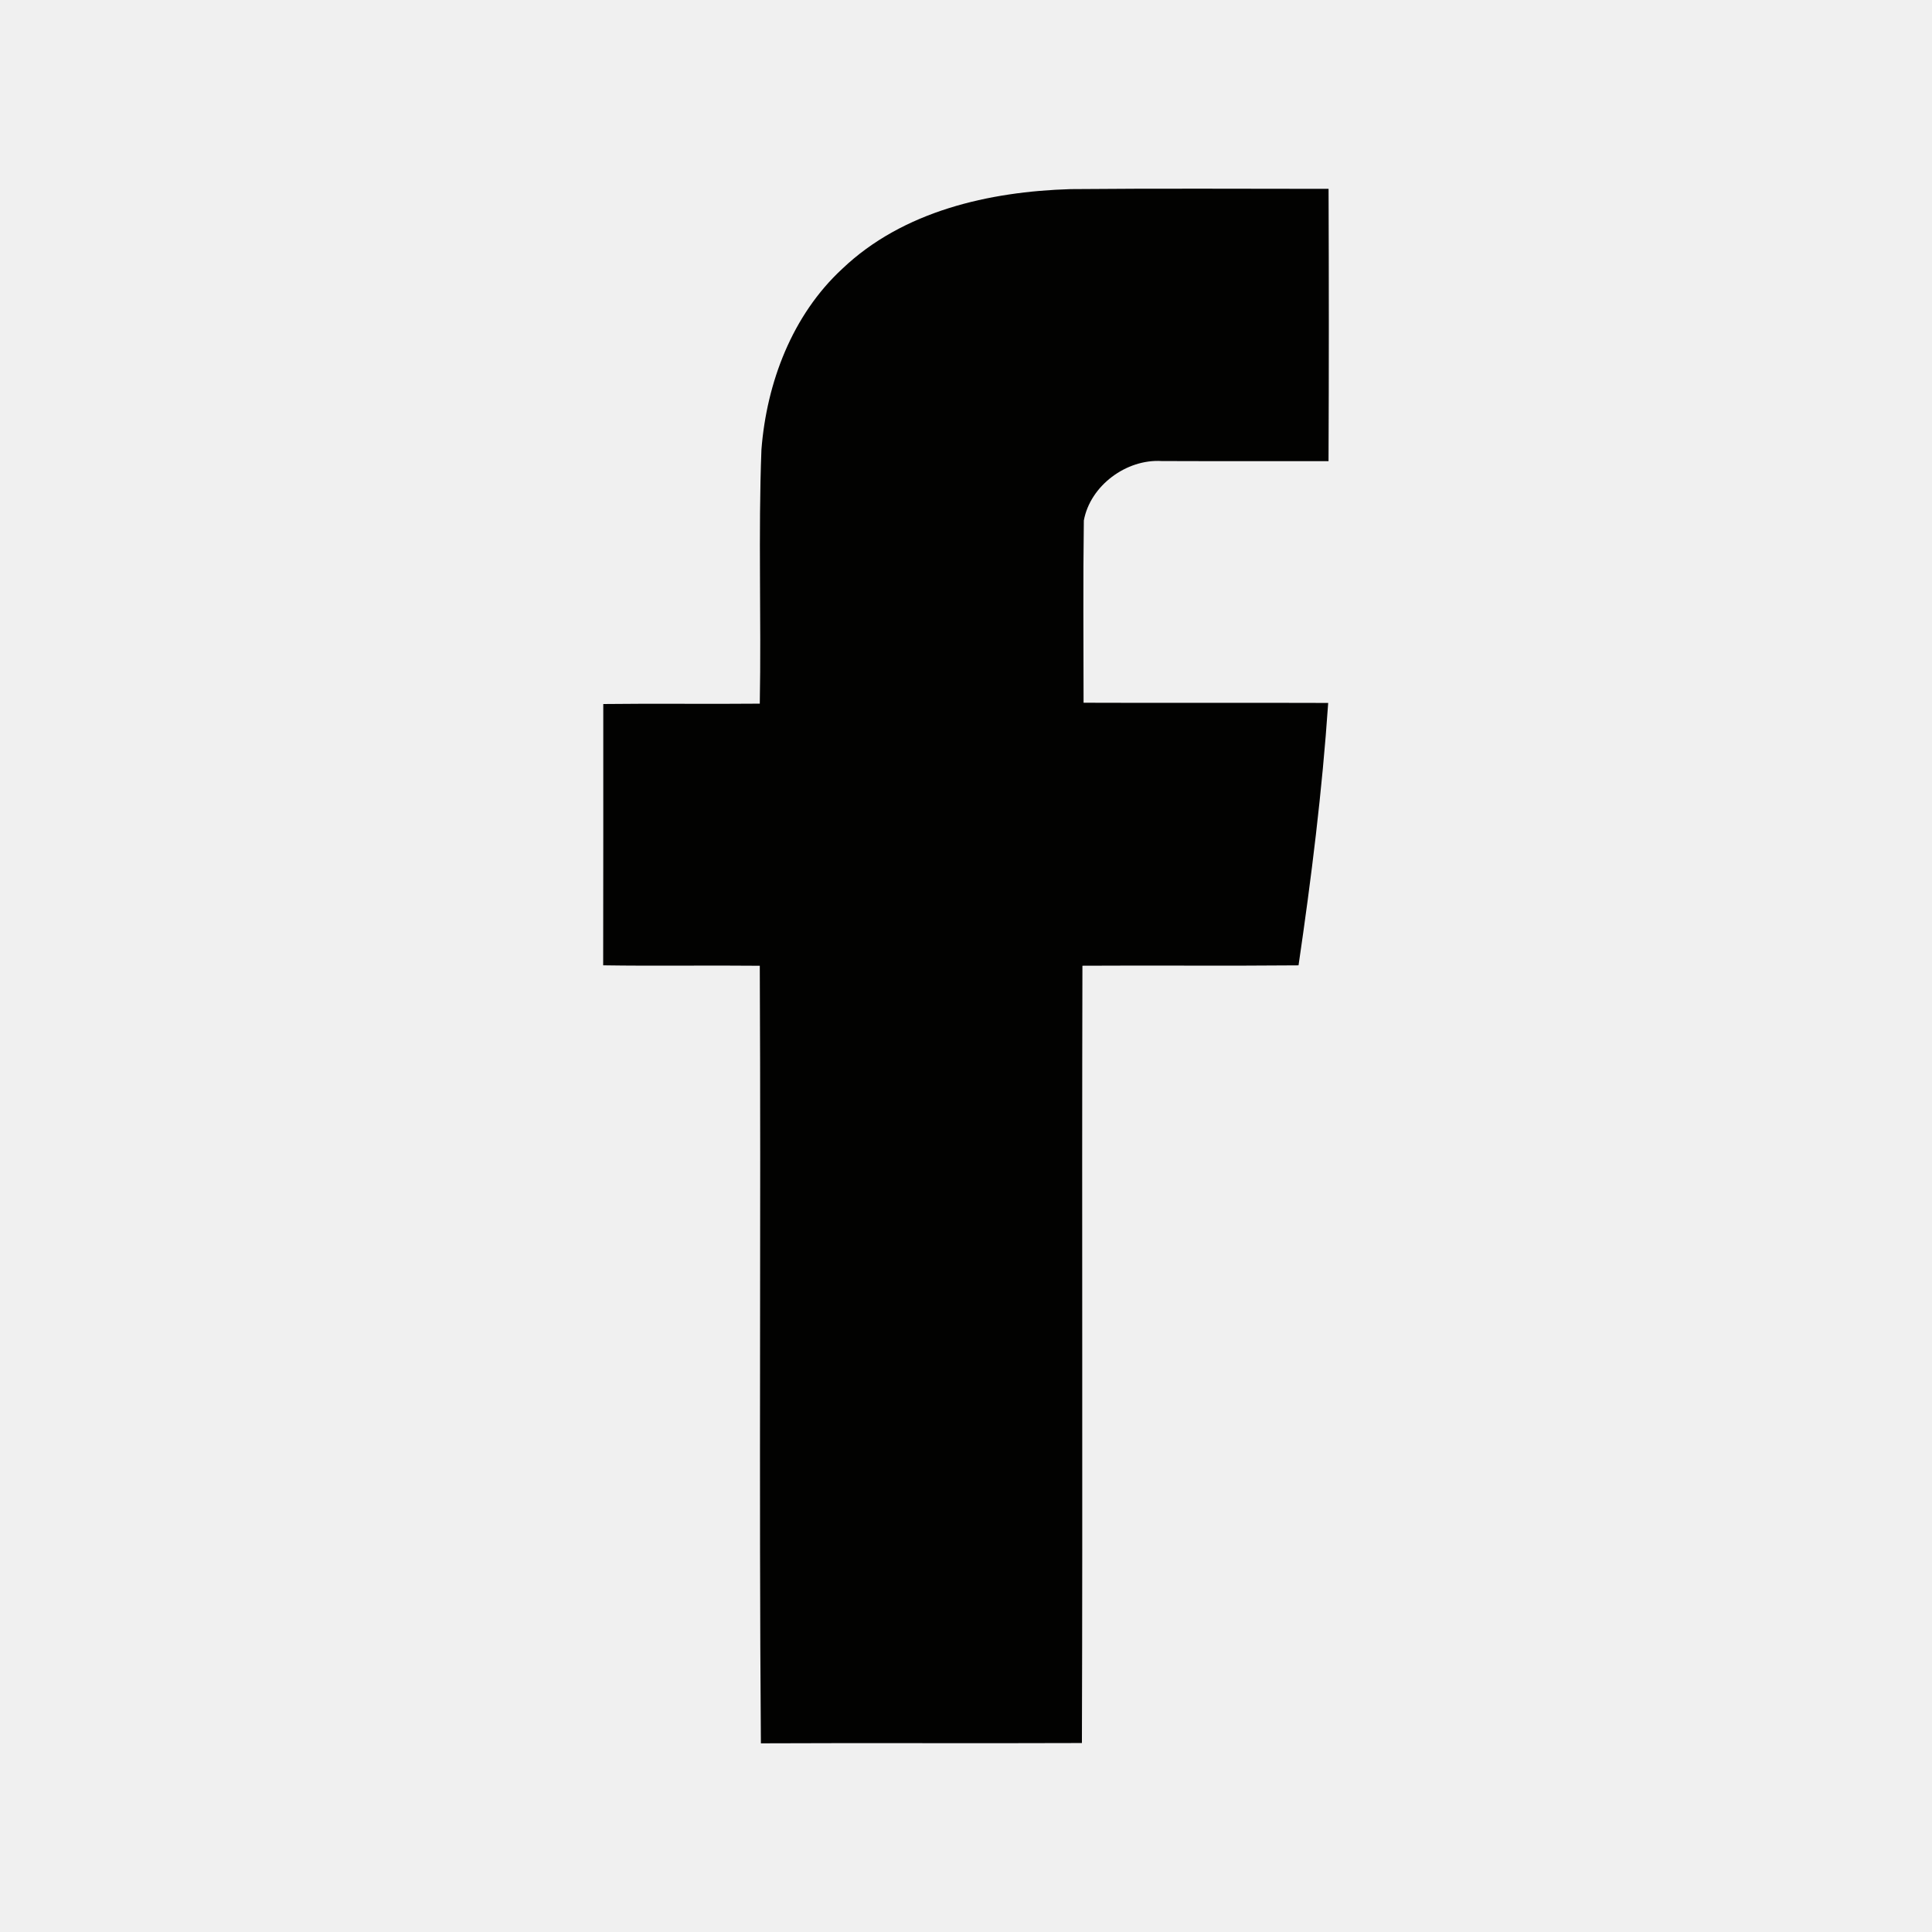
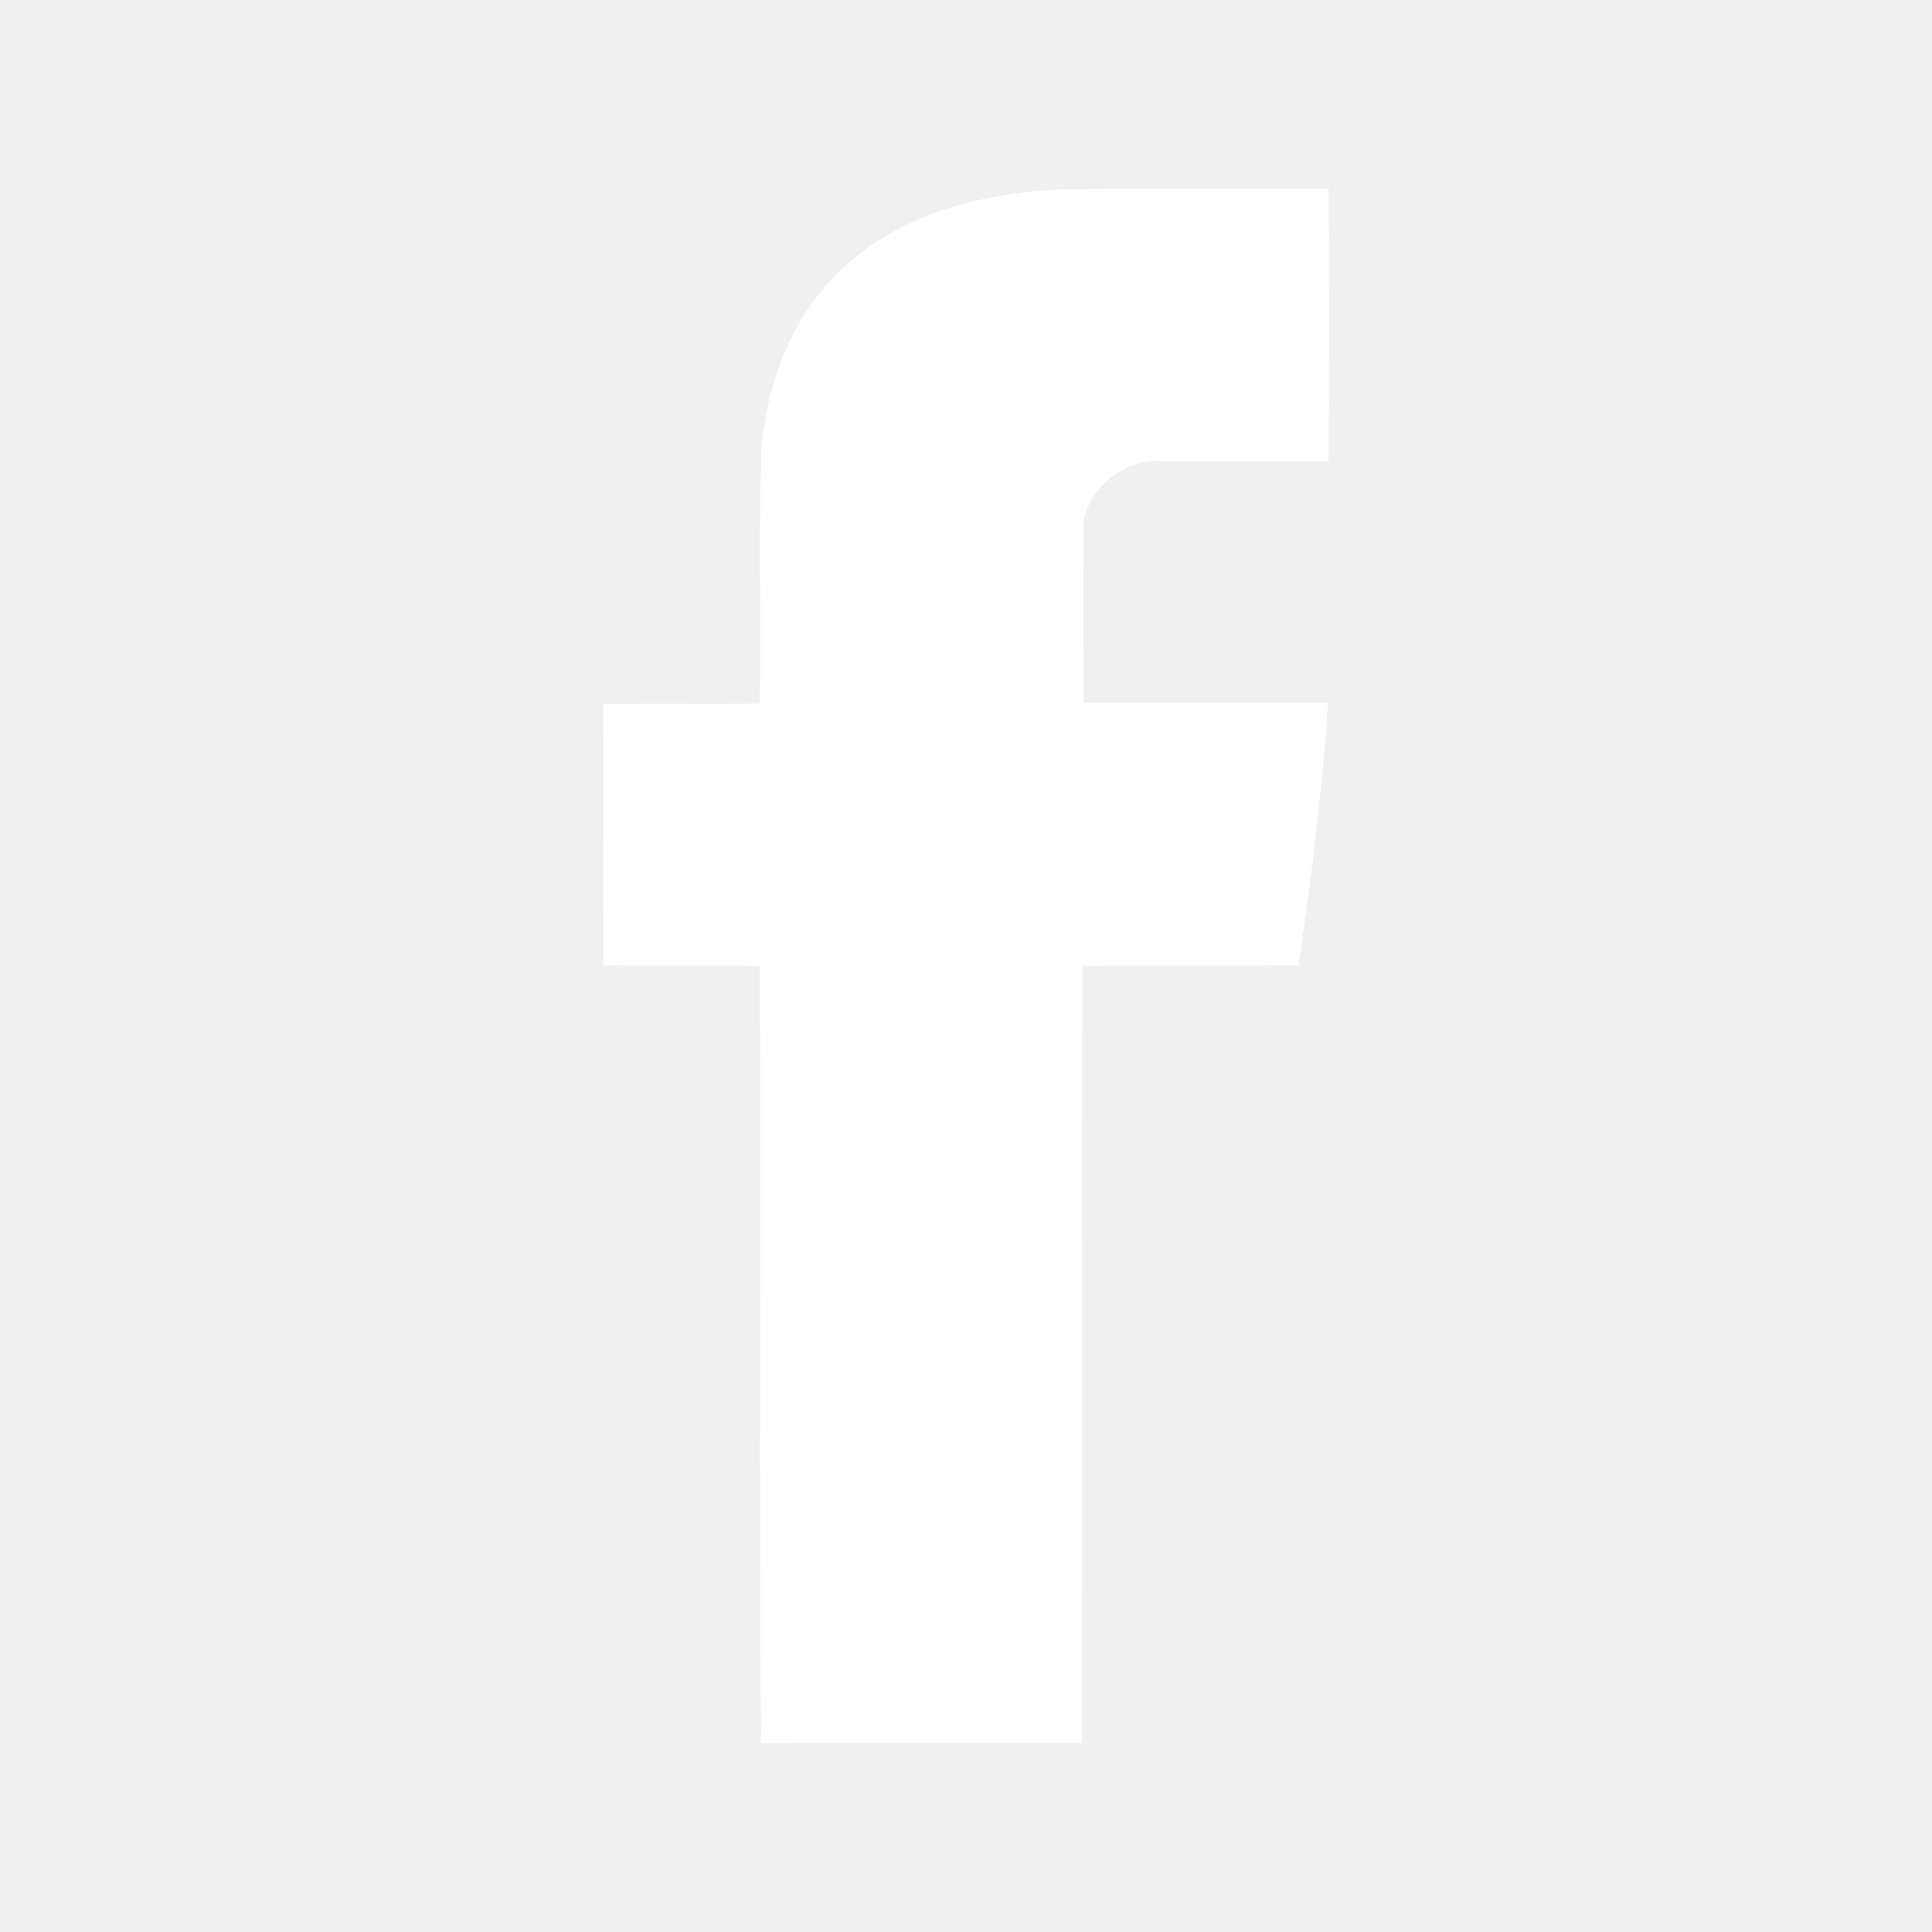
- <svg xmlns="http://www.w3.org/2000/svg" version="1.1" id="Layer_1" x="0px" y="0px" width="512px" height="512px" viewBox="0 0 512 512" enable-background="new 0 0 512 512" xml:space="preserve">
-   <text transform="matrix(1 0 0 1 168.7834 543.8093)">
-     <tspan x="0" y="0" fill="#FFFF00" font-family="'Verdana-Bold'" font-size="20">simpleicon.com</tspan>
-     <tspan x="-159.59" y="24" fill="#FFFF00" font-family="'Verdana'" font-size="20">Collection Of Flat Icon, Symbols And Glyph Icons</tspan>
-   </text>
+ <svg xmlns="http://www.w3.org/2000/svg" fill="white" version="1.1" id="Layer_1" x="0px" y="0px" width="512px" height="512px" viewBox="0 0 512 512" enable-background="new 0 0 512 512" xml:space="preserve">
  <g id="_x23_020201ff">
-     <path fill="#020201" d="M223.22,71.227c16.066-15.298,38.918-20.465,60.475-21.109c22.799-0.205,45.589-0.081,68.388-0.072   c0.09,24.051,0.098,48.111-0.009,72.161c-14.734-0.026-29.478,0.036-44.212-0.026c-9.343-0.582-18.937,6.5-20.635,15.762   c-0.224,16.093-0.081,32.195-0.072,48.289c21.61,0.089,43.22-0.027,64.829,0.054c-1.582,23.281-4.47,46.456-7.858,69.541   c-19.088,0.179-38.187-0.018-57.274,0.099c-0.17,68.665,0.089,137.33-0.134,205.995c-28.352,0.116-56.721-0.054-85.072,0.08   c-0.537-68.674,0.044-137.383-0.295-206.066c-13.832-0.144-27.672,0.099-41.503-0.116c0.053-23.085,0.018-46.169,0.026-69.246   c13.822-0.169,27.654,0.036,41.477-0.098c0.42-22.442-0.421-44.91,0.438-67.333C203.175,101.384,209.943,83.493,223.22,71.227z" />
+     <path d="M223.22,71.227c16.066-15.298,38.918-20.465,60.475-21.109c22.799-0.205,45.589-0.081,68.388-0.072   c0.09,24.051,0.098,48.111-0.009,72.161c-14.734-0.026-29.479,0.036-44.212-0.026c-9.343-0.582-18.938,6.5-20.636,15.762   c-0.224,16.093-0.08,32.195-0.072,48.289c21.61,0.089,43.221-0.027,64.83,0.054c-1.582,23.281-4.471,46.456-7.858,69.541   c-19.088,0.179-38.187-0.018-57.274,0.099c-0.17,68.665,0.09,137.33-0.134,205.995c-28.352,0.116-56.721-0.054-85.072,0.08   c-0.537-68.674,0.044-137.383-0.295-206.066c-13.832-0.144-27.672,0.099-41.503-0.116c0.053-23.085,0.018-46.169,0.026-69.246   c13.822-0.169,27.654,0.036,41.477-0.098c0.42-22.442-0.421-44.91,0.438-67.333C203.175,101.384,209.943,83.493,223.22,71.227z" />
  </g>
</svg>
